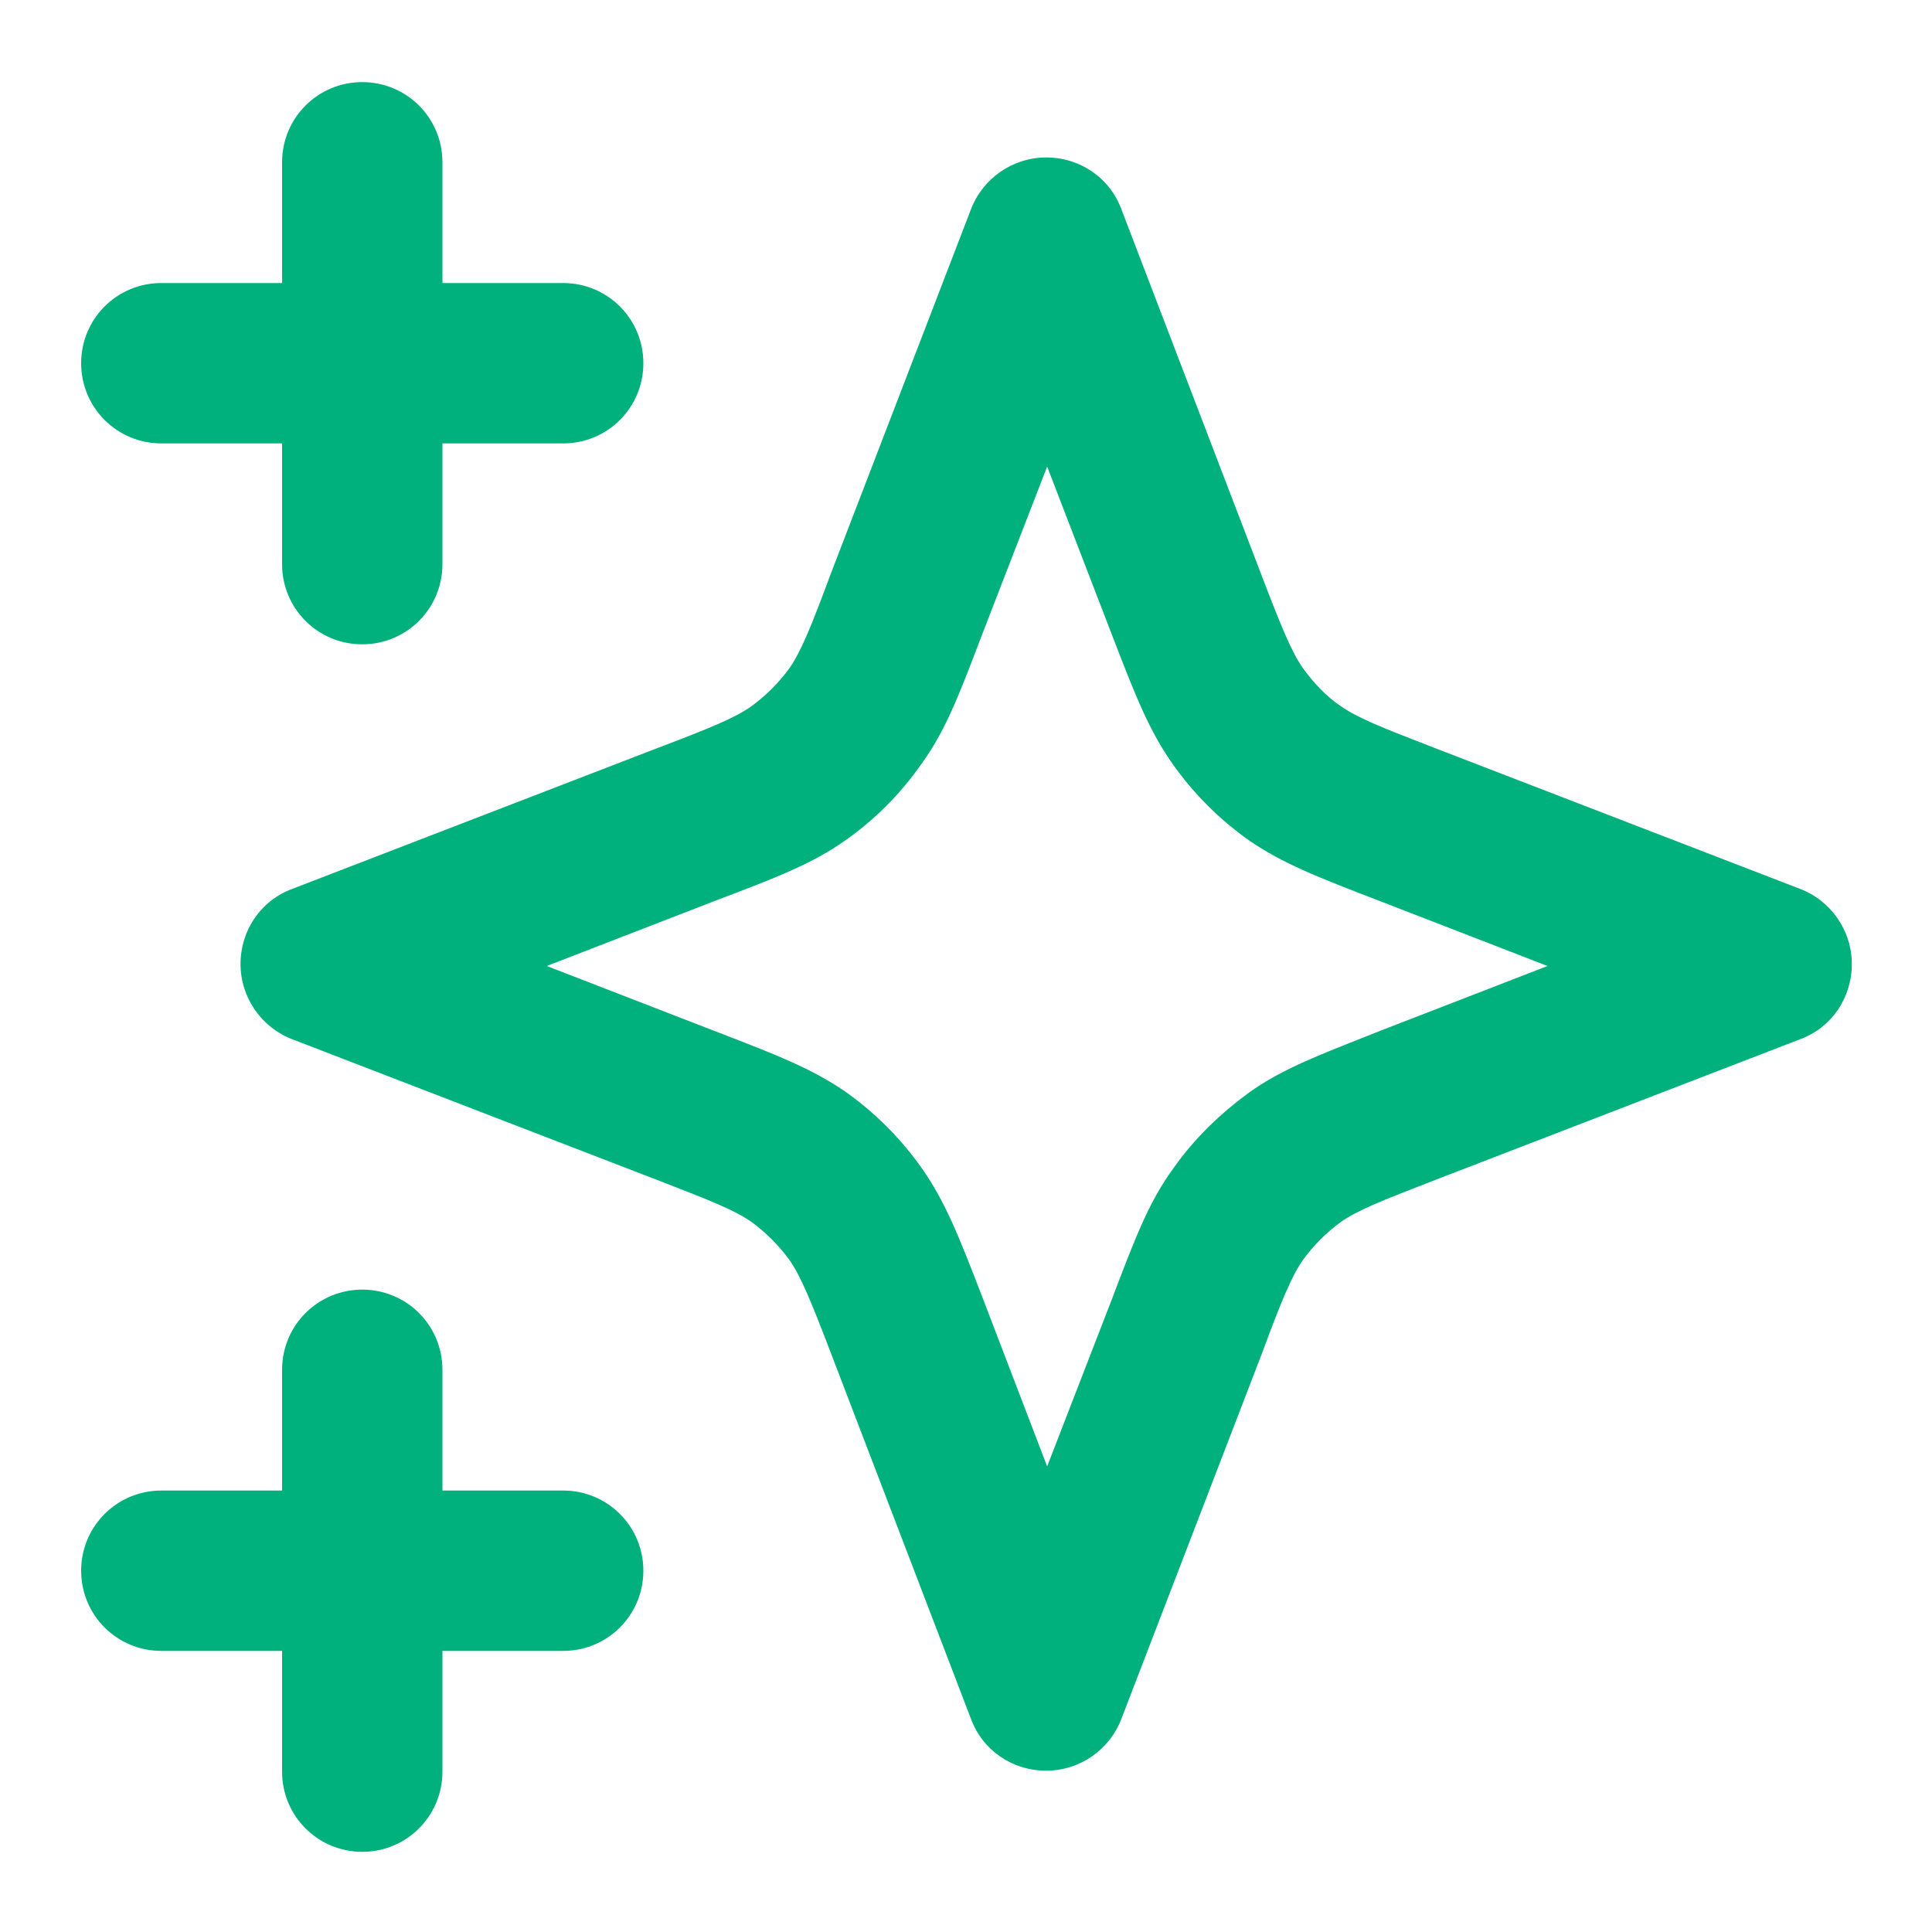
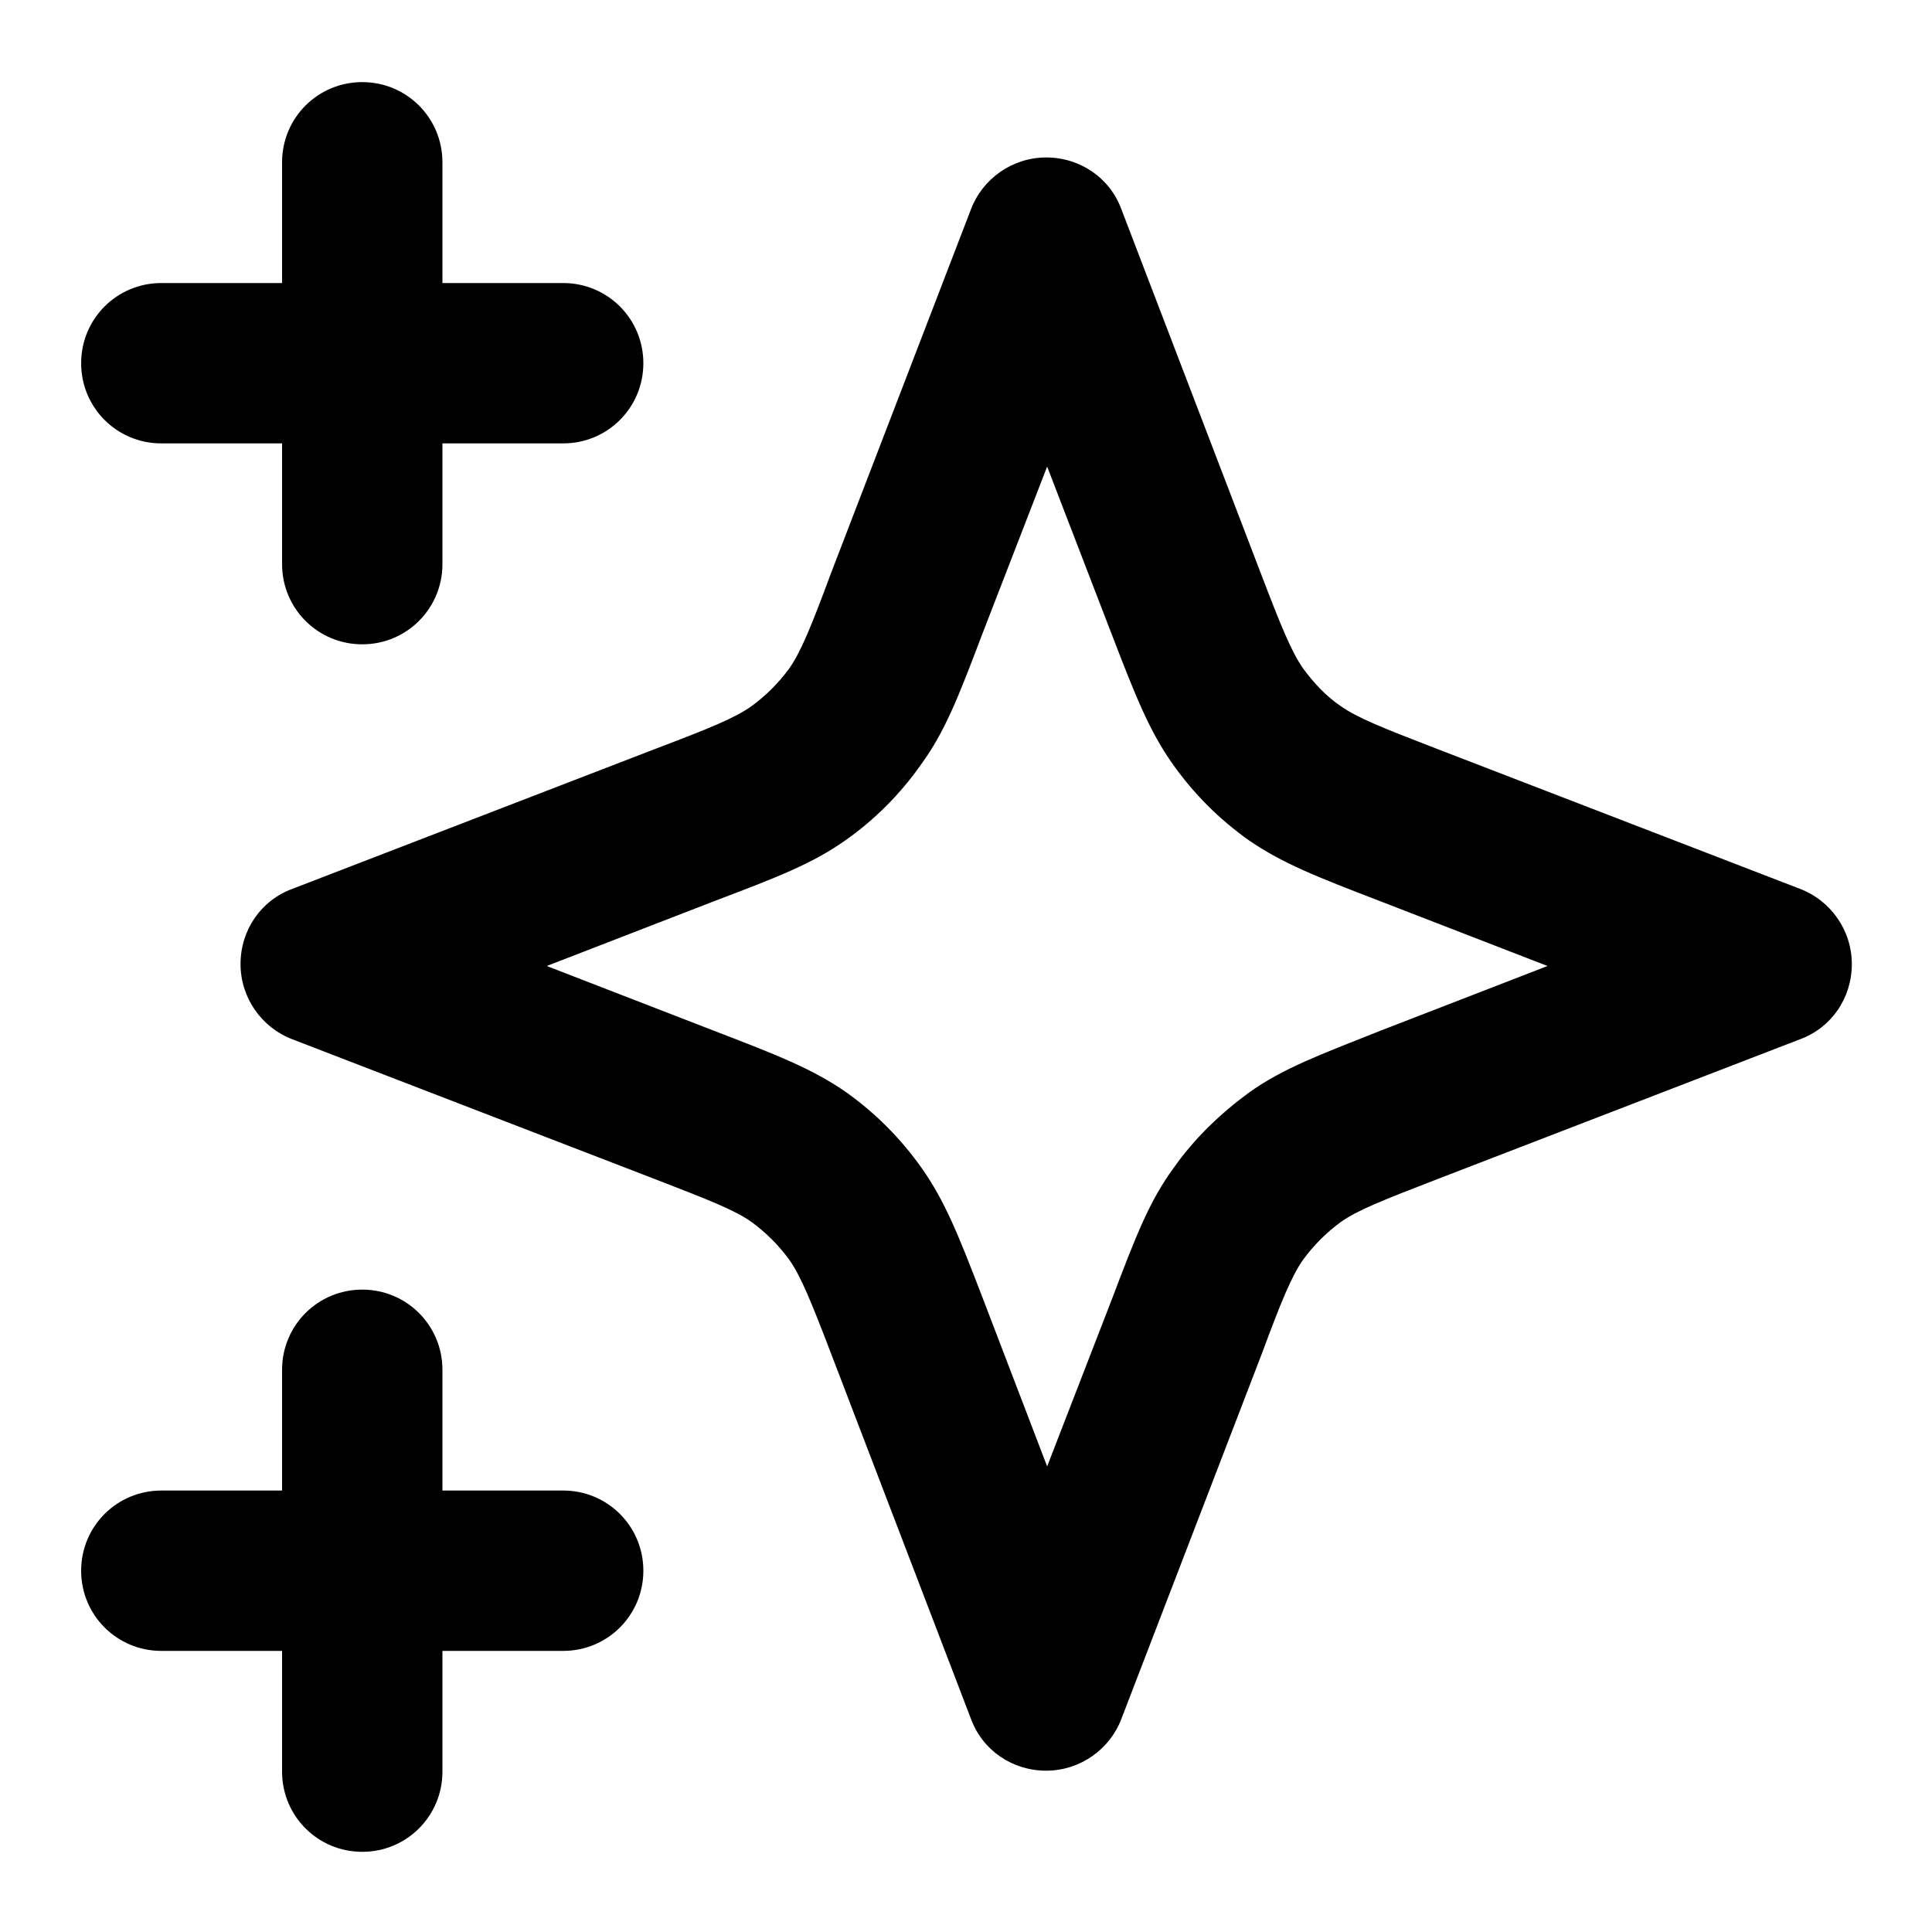
<svg xmlns="http://www.w3.org/2000/svg" version="1.1" viewBox="0 0 20 20">
-   <path fill="#00b07d" d="M3.75,19.17c-.46,0-.83-.37-.83-.83v-1.25h-1.25c-.46,0-.83-.37-.83-.83s.37-.83.83-.83h1.25v-1.25c0-.46.37-.83.83-.83s.83.37.83.83v1.25h1.25c.46,0,.83.37.83.83s-.37.83-.83.83h-1.25v1.25c0,.46-.37.83-.83.83ZM10.83,18.33c-.35,0-.66-.21-.78-.54l-1.44-3.76c-.21-.55-.32-.82-.44-.99-.11-.15-.24-.28-.39-.39-.17-.12-.42-.22-.99-.44l-3.76-1.45c-.32-.12-.54-.43-.54-.78s.21-.66.54-.78l3.76-1.45c.58-.22.82-.32.99-.44.15-.11.28-.24.39-.39.12-.17.23-.44.43-.98l1.45-3.77c.12-.32.43-.54.78-.54s.66.21.78.54l1.44,3.76c.21.55.32.82.44.99.11.15.24.29.39.39.17.12.42.22.99.44l3.76,1.45c.32.12.54.43.54.78s-.21.66-.54.78l-3.76,1.45c-.57.22-.82.32-.99.44-.15.11-.28.24-.39.39-.12.17-.23.44-.43.98l-1.45,3.77c-.12.32-.43.54-.78.54ZM5.66,10l1.73.67c.65.25,1.01.39,1.36.63.31.22.57.48.79.79.24.34.38.69.63,1.34l.67,1.75.67-1.73c.25-.66.39-1.02.64-1.36.21-.3.48-.56.78-.78.35-.25.73-.39,1.36-.64l1.73-.67-1.73-.67c-.65-.25-1.01-.39-1.36-.63-.31-.22-.57-.48-.79-.79-.24-.34-.38-.69-.63-1.34l-.67-1.74-.67,1.73c-.25.66-.39,1.02-.64,1.36-.21.3-.48.57-.78.78-.34.24-.7.38-1.36.63l-1.73.67ZM3.75,6.67c-.46,0-.83-.37-.83-.83v-1.25h-1.25c-.46,0-.83-.37-.83-.83s.37-.83.83-.83h1.25v-1.25c0-.46.37-.83.83-.83s.83.37.83.83v1.25h1.25c.46,0,.83.37.83.83s-.37.83-.83.83h-1.25v1.25c0,.46-.37.83-.83.83Z" />
+   <path d="M3.75,19.17c-.46,0-.83-.37-.83-.83v-1.25h-1.25c-.46,0-.83-.37-.83-.83s.37-.83.83-.83h1.25v-1.25c0-.46.37-.83.83-.83s.83.37.83.83v1.25h1.25c.46,0,.83.37.83.83s-.37.83-.83.83h-1.25v1.25c0,.46-.37.83-.83.83ZM10.83,18.33c-.35,0-.66-.21-.78-.54l-1.44-3.76c-.21-.55-.32-.82-.44-.99-.11-.15-.24-.28-.39-.39-.17-.12-.42-.22-.99-.44l-3.76-1.45c-.32-.12-.54-.43-.54-.78s.21-.66.54-.78l3.76-1.45c.58-.22.82-.32.99-.44.15-.11.28-.24.39-.39.12-.17.23-.44.43-.98l1.45-3.77c.12-.32.43-.54.78-.54s.66.21.78.54l1.44,3.76c.21.55.32.82.44.99.11.15.24.29.39.39.17.12.42.22.99.44l3.76,1.45c.32.12.54.43.54.78s-.21.66-.54.78l-3.76,1.45c-.57.22-.82.32-.99.44-.15.11-.28.24-.39.39-.12.17-.23.44-.43.98l-1.45,3.77c-.12.32-.43.54-.78.54ZM5.66,10l1.73.67c.65.25,1.01.39,1.36.63.31.22.57.48.79.79.24.34.38.69.63,1.34l.67,1.75.67-1.73c.25-.66.39-1.02.64-1.36.21-.3.48-.56.78-.78.35-.25.73-.39,1.36-.64l1.73-.67-1.73-.67c-.65-.25-1.01-.39-1.36-.63-.31-.22-.57-.48-.79-.79-.24-.34-.38-.69-.63-1.34l-.67-1.74-.67,1.73c-.25.66-.39,1.02-.64,1.36-.21.3-.48.57-.78.78-.34.24-.7.38-1.36.63l-1.73.67ZM3.75,6.67c-.46,0-.83-.37-.83-.83v-1.25h-1.25c-.46,0-.83-.37-.83-.83s.37-.83.83-.83h1.25v-1.25c0-.46.37-.83.83-.83s.83.37.83.83v1.25h1.25c.46,0,.83.37.83.83s-.37.83-.83.83h-1.25v1.25c0,.46-.37.83-.83.83Z" />
</svg>
